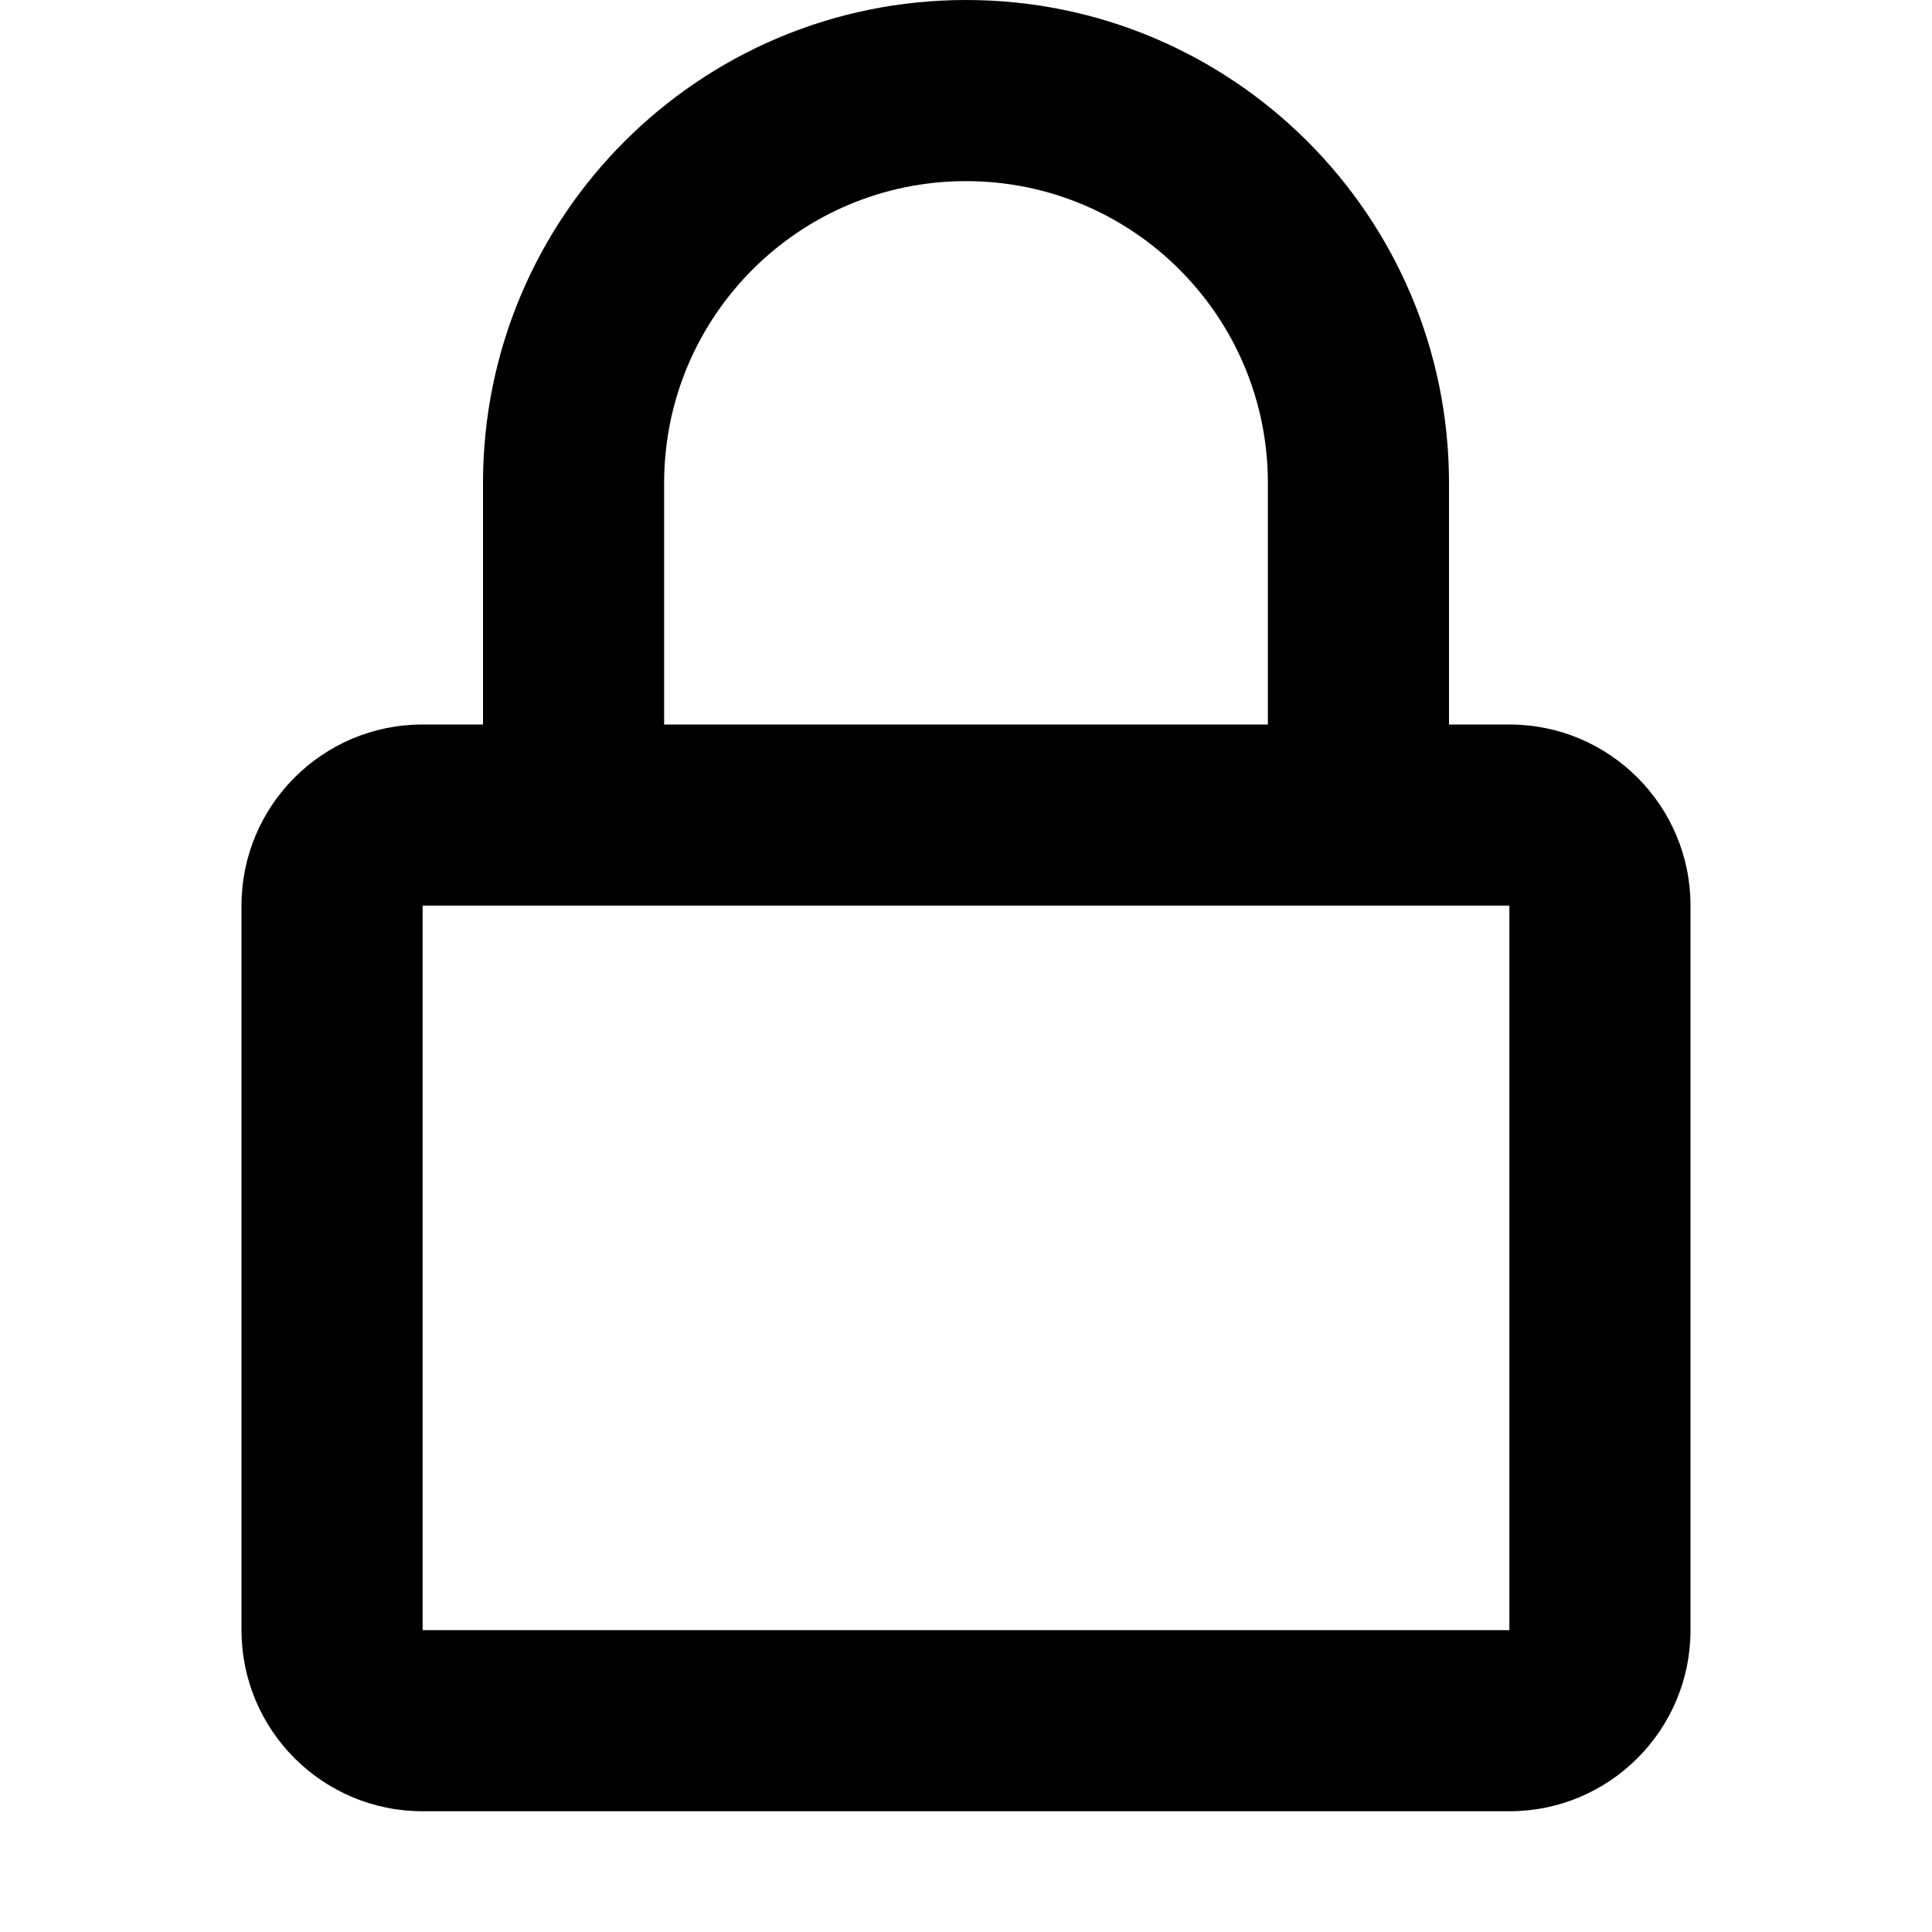
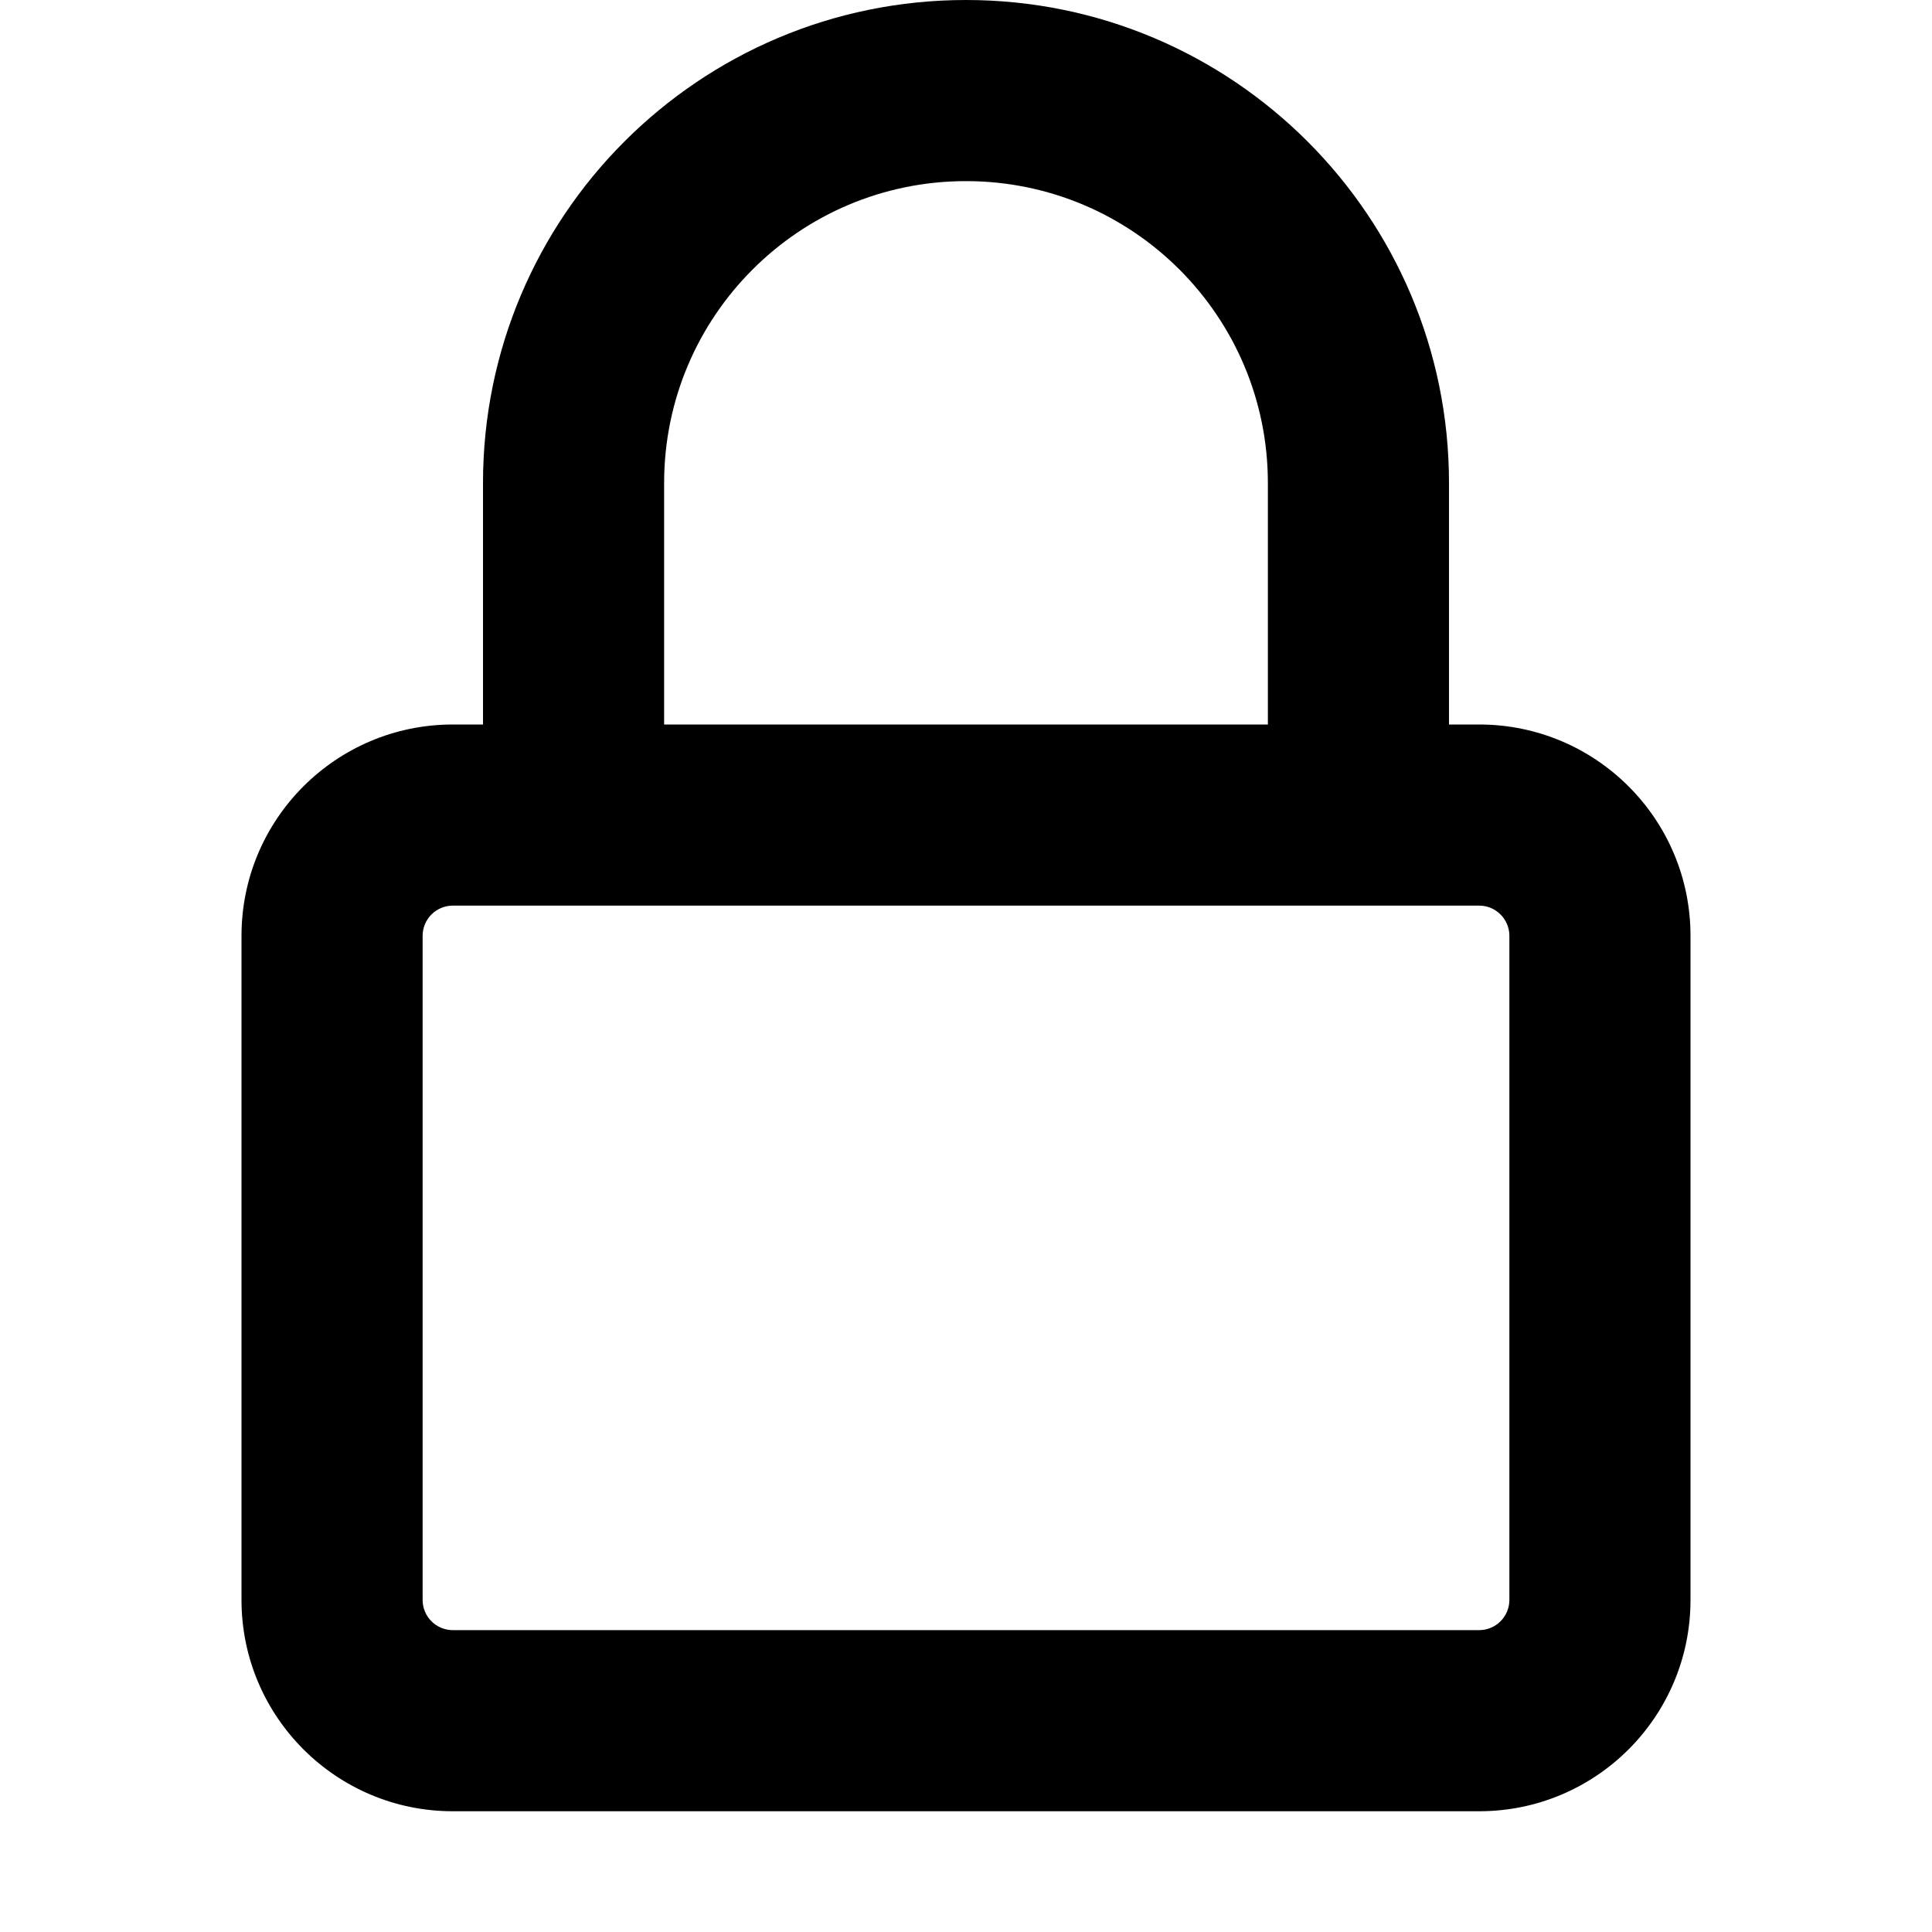
<svg xmlns="http://www.w3.org/2000/svg" width="16" height="16" viewBox="0 0 16 16">
-   <path fill-rule="evenodd" clip-rule="evenodd" d="M4 4v2h-.5A1.5 1.5 0 002 7.5v6A1.5 1.5 0 003.5 15h9a1.5 1.5 0 001.5-1.5v-6A1.5 1.5 0 0012.5 6H12V4a4 4 0 00-8 0zm6.5 2V4a2.5 2.5 0 00-5 0v2h5zM12 7.5h.5v6h-9v-6H12z" />
+   <path fill-rule="evenodd" clip-rule="evenodd" d="M4 4v2h-.25A1.75 1.75 0 002 7.75v5.5c0 .966.784 1.75 1.75 1.75h8.5A1.75 1.75 0 0014 13.25v-5.5A1.75 1.75 0 0012.25 6H12V4a4 4 0 00-8 0zm6.5 2V4a2.5 2.5 0 00-5 0v2h5zM12 7.5h.25a.25.25 0 01.25.25v5.5a.25.25 0 01-.25.25h-8.5a.25.25 0 01-.25-.25v-5.5a.25.25 0 01.25-.25H12z" />
</svg>
